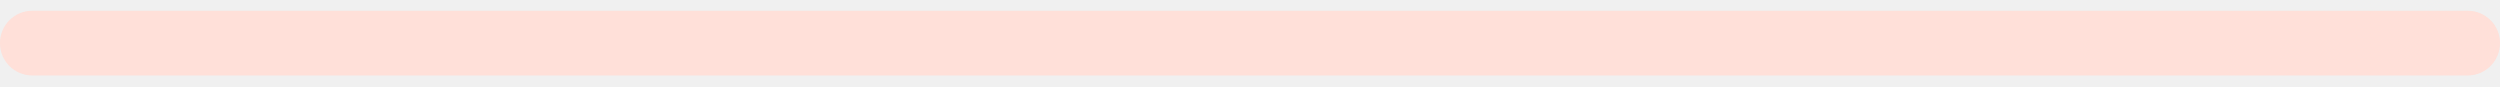
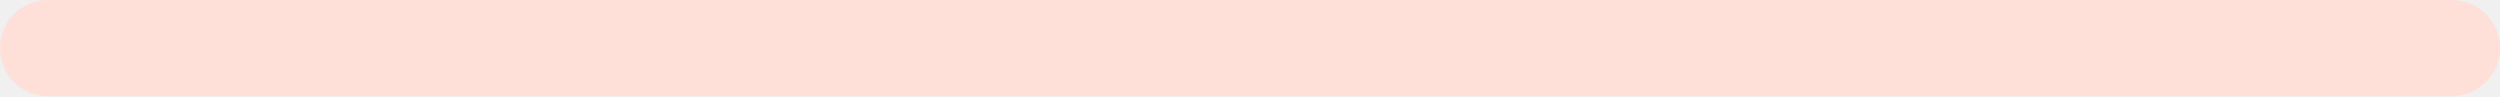
- <svg xmlns="http://www.w3.org/2000/svg" width="116" height="4" viewBox="0 0 116 4" fill="none">
-   <g id="atoms/progress-line">
+ <svg xmlns="http://www.w3.org/2000/svg" width="78" height="3" viewBox="0 0 78 3" fill="none">
+   <g id="status=done">
    <g id="Rectangle 40">
-       <rect y="0.5" width="116" height="3" rx="1.5" fill="#FFD8CF" />
-       <rect y="0.5" width="116" height="3" rx="1.5" fill="white" fill-opacity="0.2" />
+       <rect width="78" height="3" rx="1.5" fill="#FFD8CF" />
+       <rect width="78" height="3" rx="1.5" fill="white" fill-opacity="0.2" />
    </g>
  </g>
</svg>
